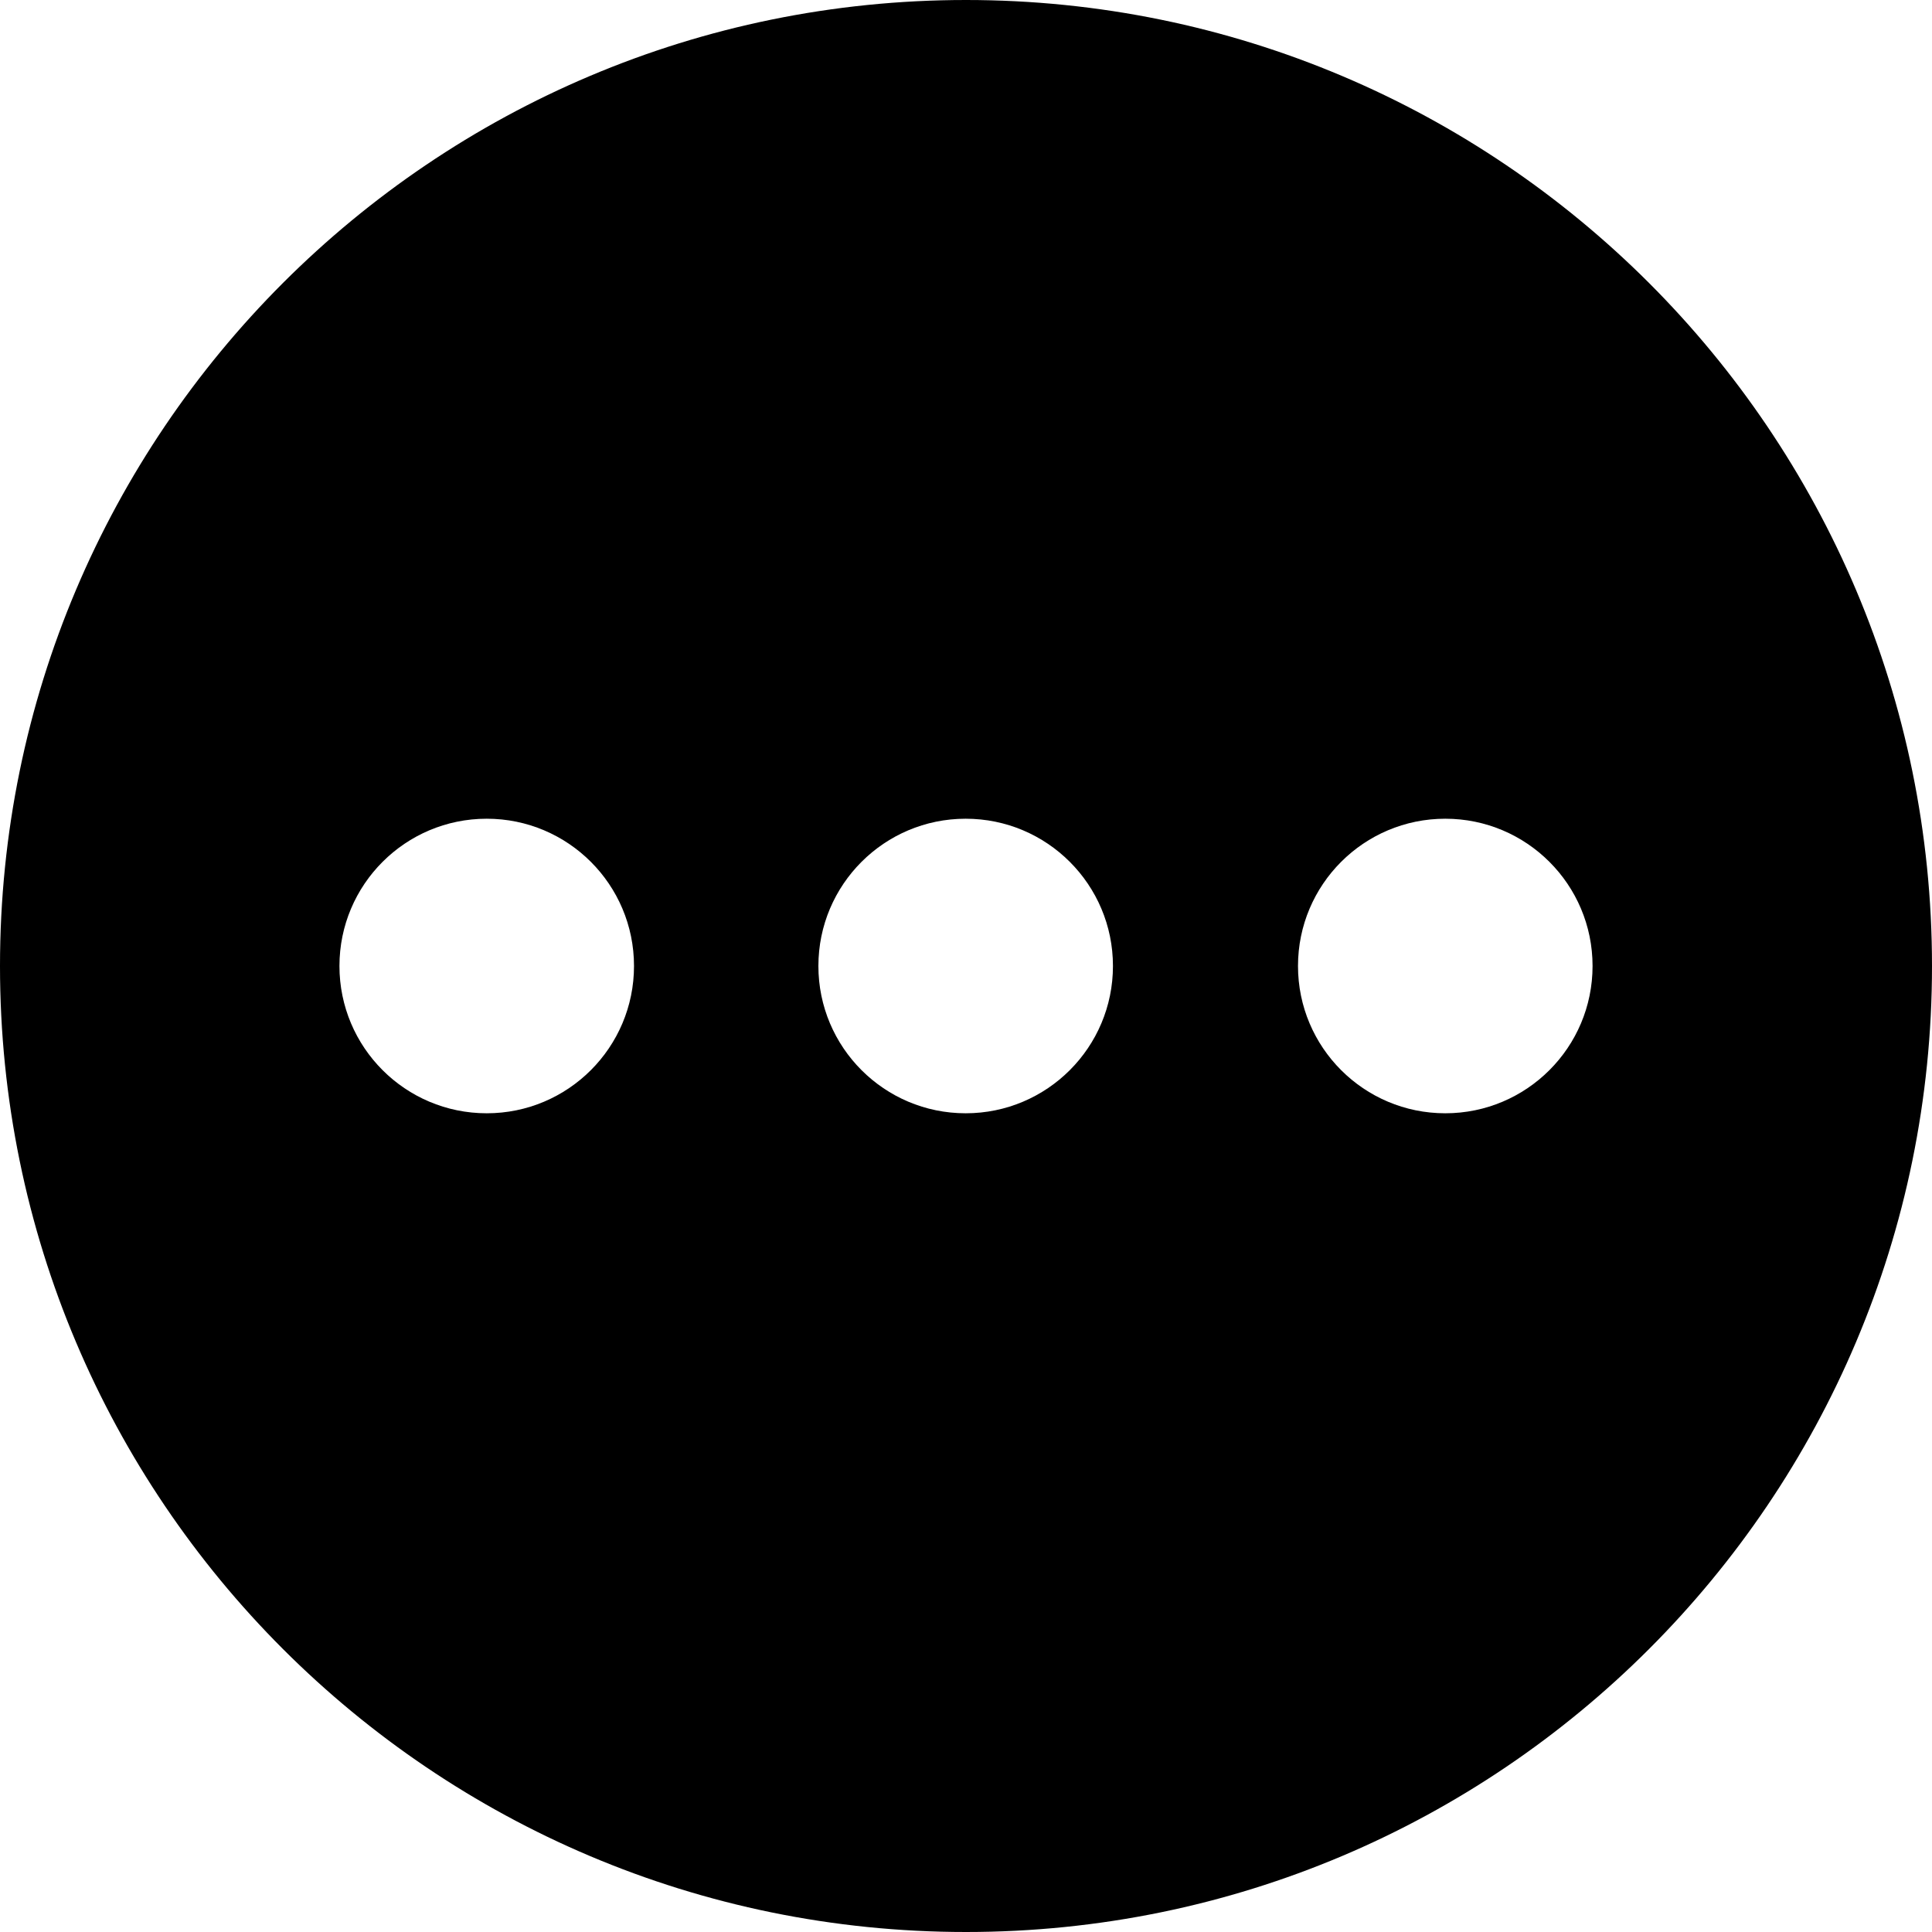
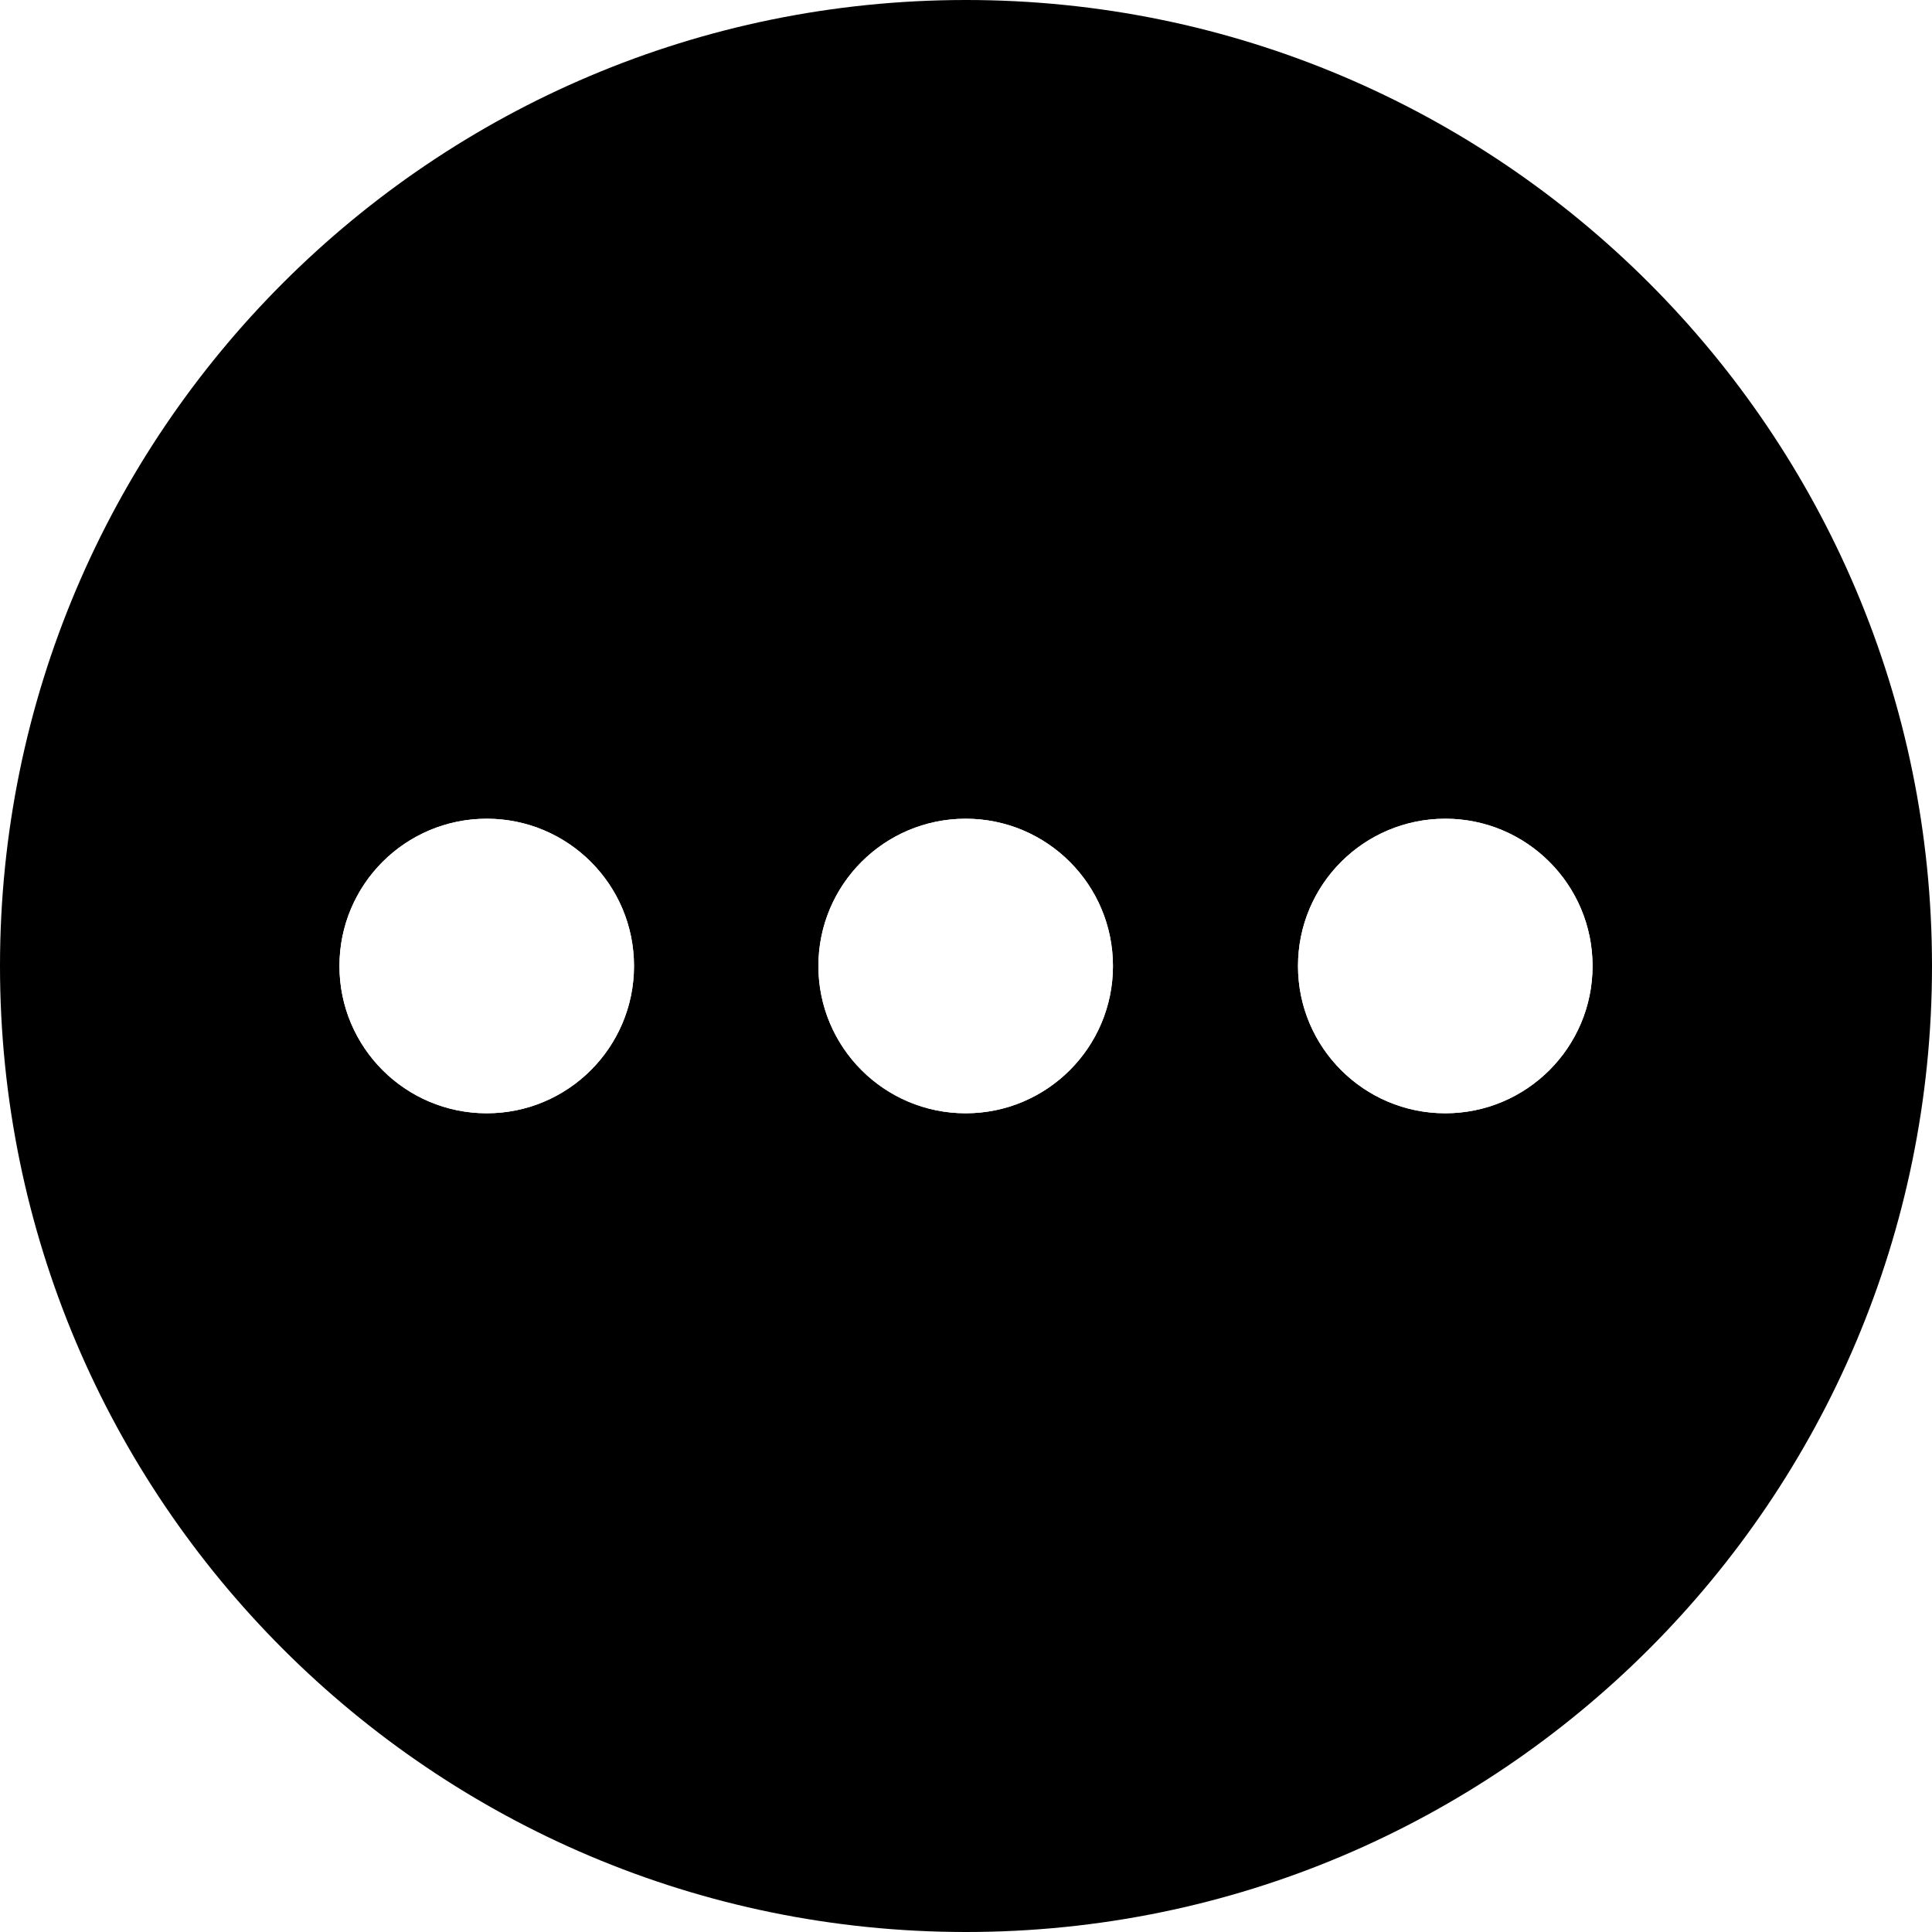
<svg xmlns="http://www.w3.org/2000/svg" clip-rule="evenodd" fill-rule="evenodd" height="512" image-rendering="optimizeQuality" shape-rendering="geometricPrecision" text-rendering="geometricPrecision" viewBox="0 0 254000 254000" width="512">
  <g>
    <path d="m127000 254000c-70129 0-127000-56871-127000-127000s56871-127000 127000-127000 127000 56871 127000 127000-56871 127000-127000 127000zm-43-146363c-10694 0-19363 8669-19363 19363s8669 19363 19363 19363 19363-8669 19363-19363-8669-19363-19363-19363zm-62967 0c-10694 0-19363 8669-19363 19363s8669 19363 19363 19363 19363-8669 19363-19363-8669-19363-19363-19363zm126021 0c-10694 0-19363 8669-19363 19363s8669 19363 19363 19363 19363-8669 19363-19363-8669-19363-19363-19363z" fill="rgb(0,0,0)" />
+     <circle cx="63990" cy="127000" r="19363" fill="rgb(255,255,255)" />
+     <circle cx="126957" cy="127000" r="19363" fill="rgb(255,255,255)" />
+     <circle cx="190011" cy="127000" r="19363" fill="rgb(255,255,255)" />
  </g>
</svg>
